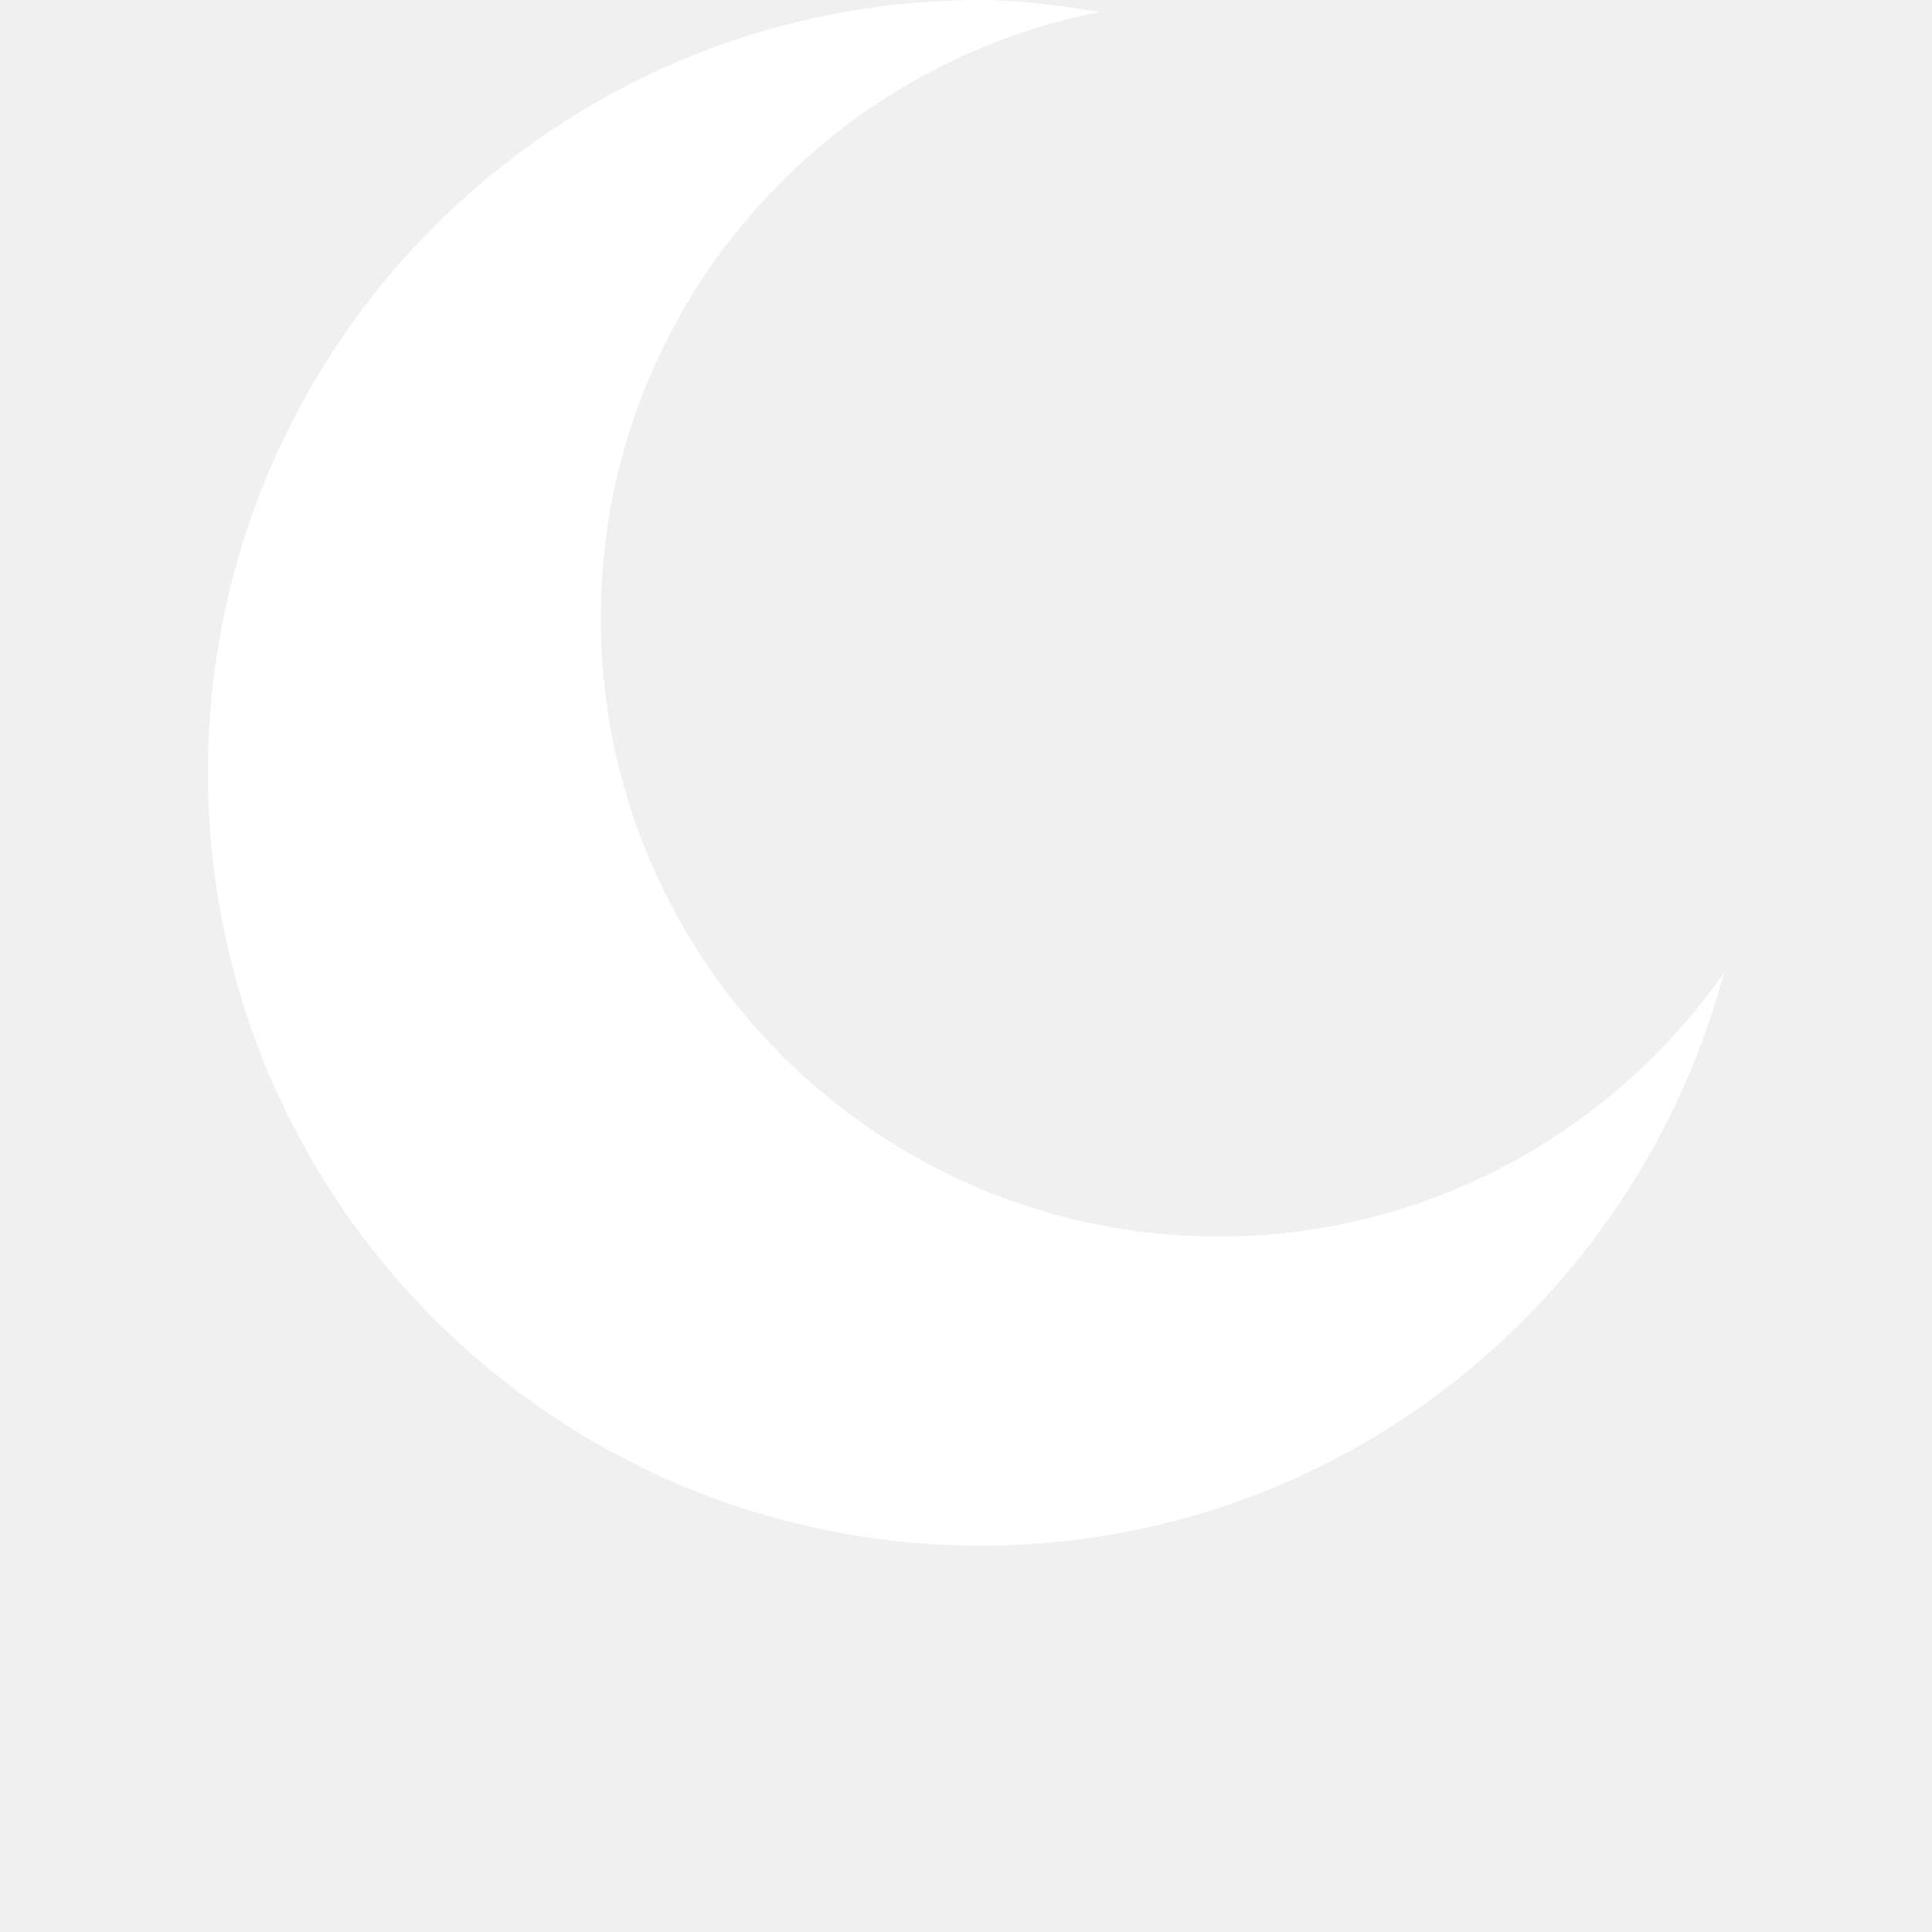
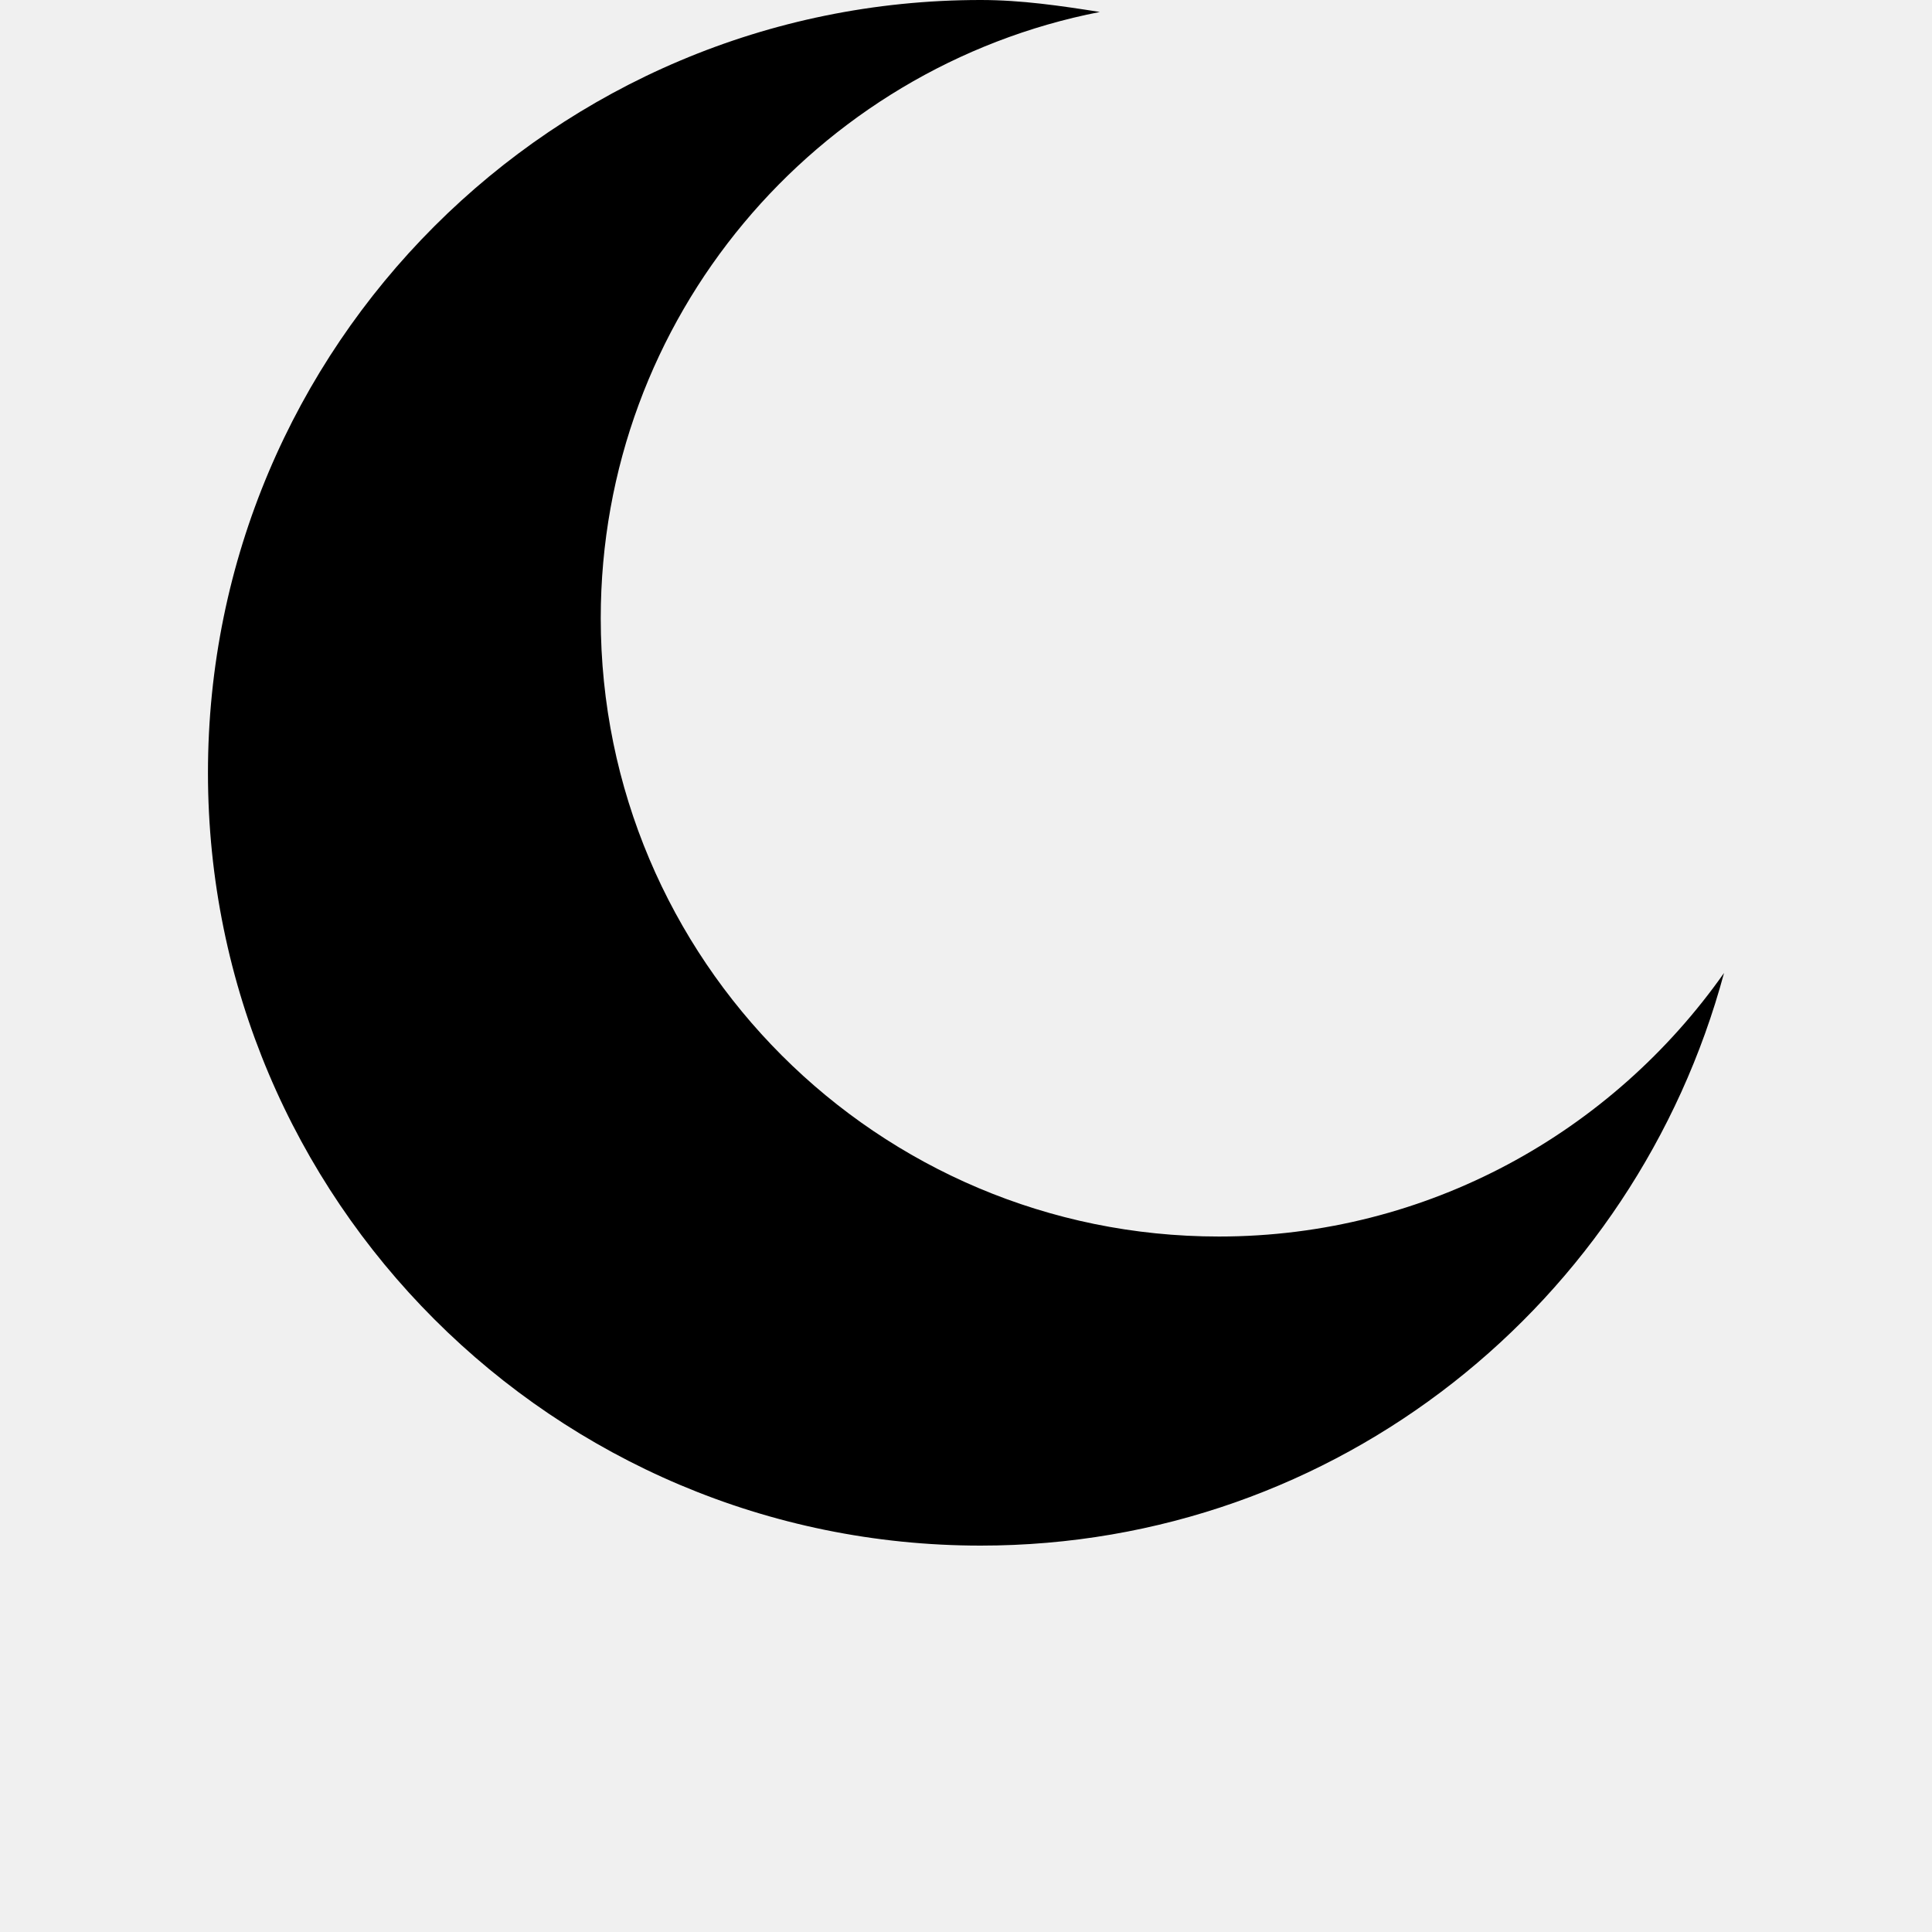
<svg xmlns="http://www.w3.org/2000/svg" version="1.1" x="0px" y="0px" viewBox="0 0 98.09 125" width="14px" height="14px" enable-background="new 0 0 98.09 100" xml:space="preserve">
-   <path d="M65.407,80.003C43.315,80.003,25.413,62.09,25.413,40c0-19.454,13.893-35.629,32.292-39.226C55.177,0.378,52.641,0,49.997,0     C22.381,0,0,22.388,0,50.002C0,77.611,22.381,100,49.997,100C73.1,100,92.355,84.25,98.09,62.951     C90.852,73.238,78.936,80.003,65.407,80.003z" fill="white" />
+   <path d="M65.407,80.003C43.315,80.003,25.413,62.09,25.413,40c0-19.454,13.893-35.629,32.292-39.226C55.177,0.378,52.641,0,49.997,0     C22.381,0,0,22.388,0,50.002C0,77.611,22.381,100,49.997,100C73.1,100,92.355,84.25,98.09,62.951     C90.852,73.238,78.936,80.003,65.407,80.003z" fill="#00000" />
</svg>
